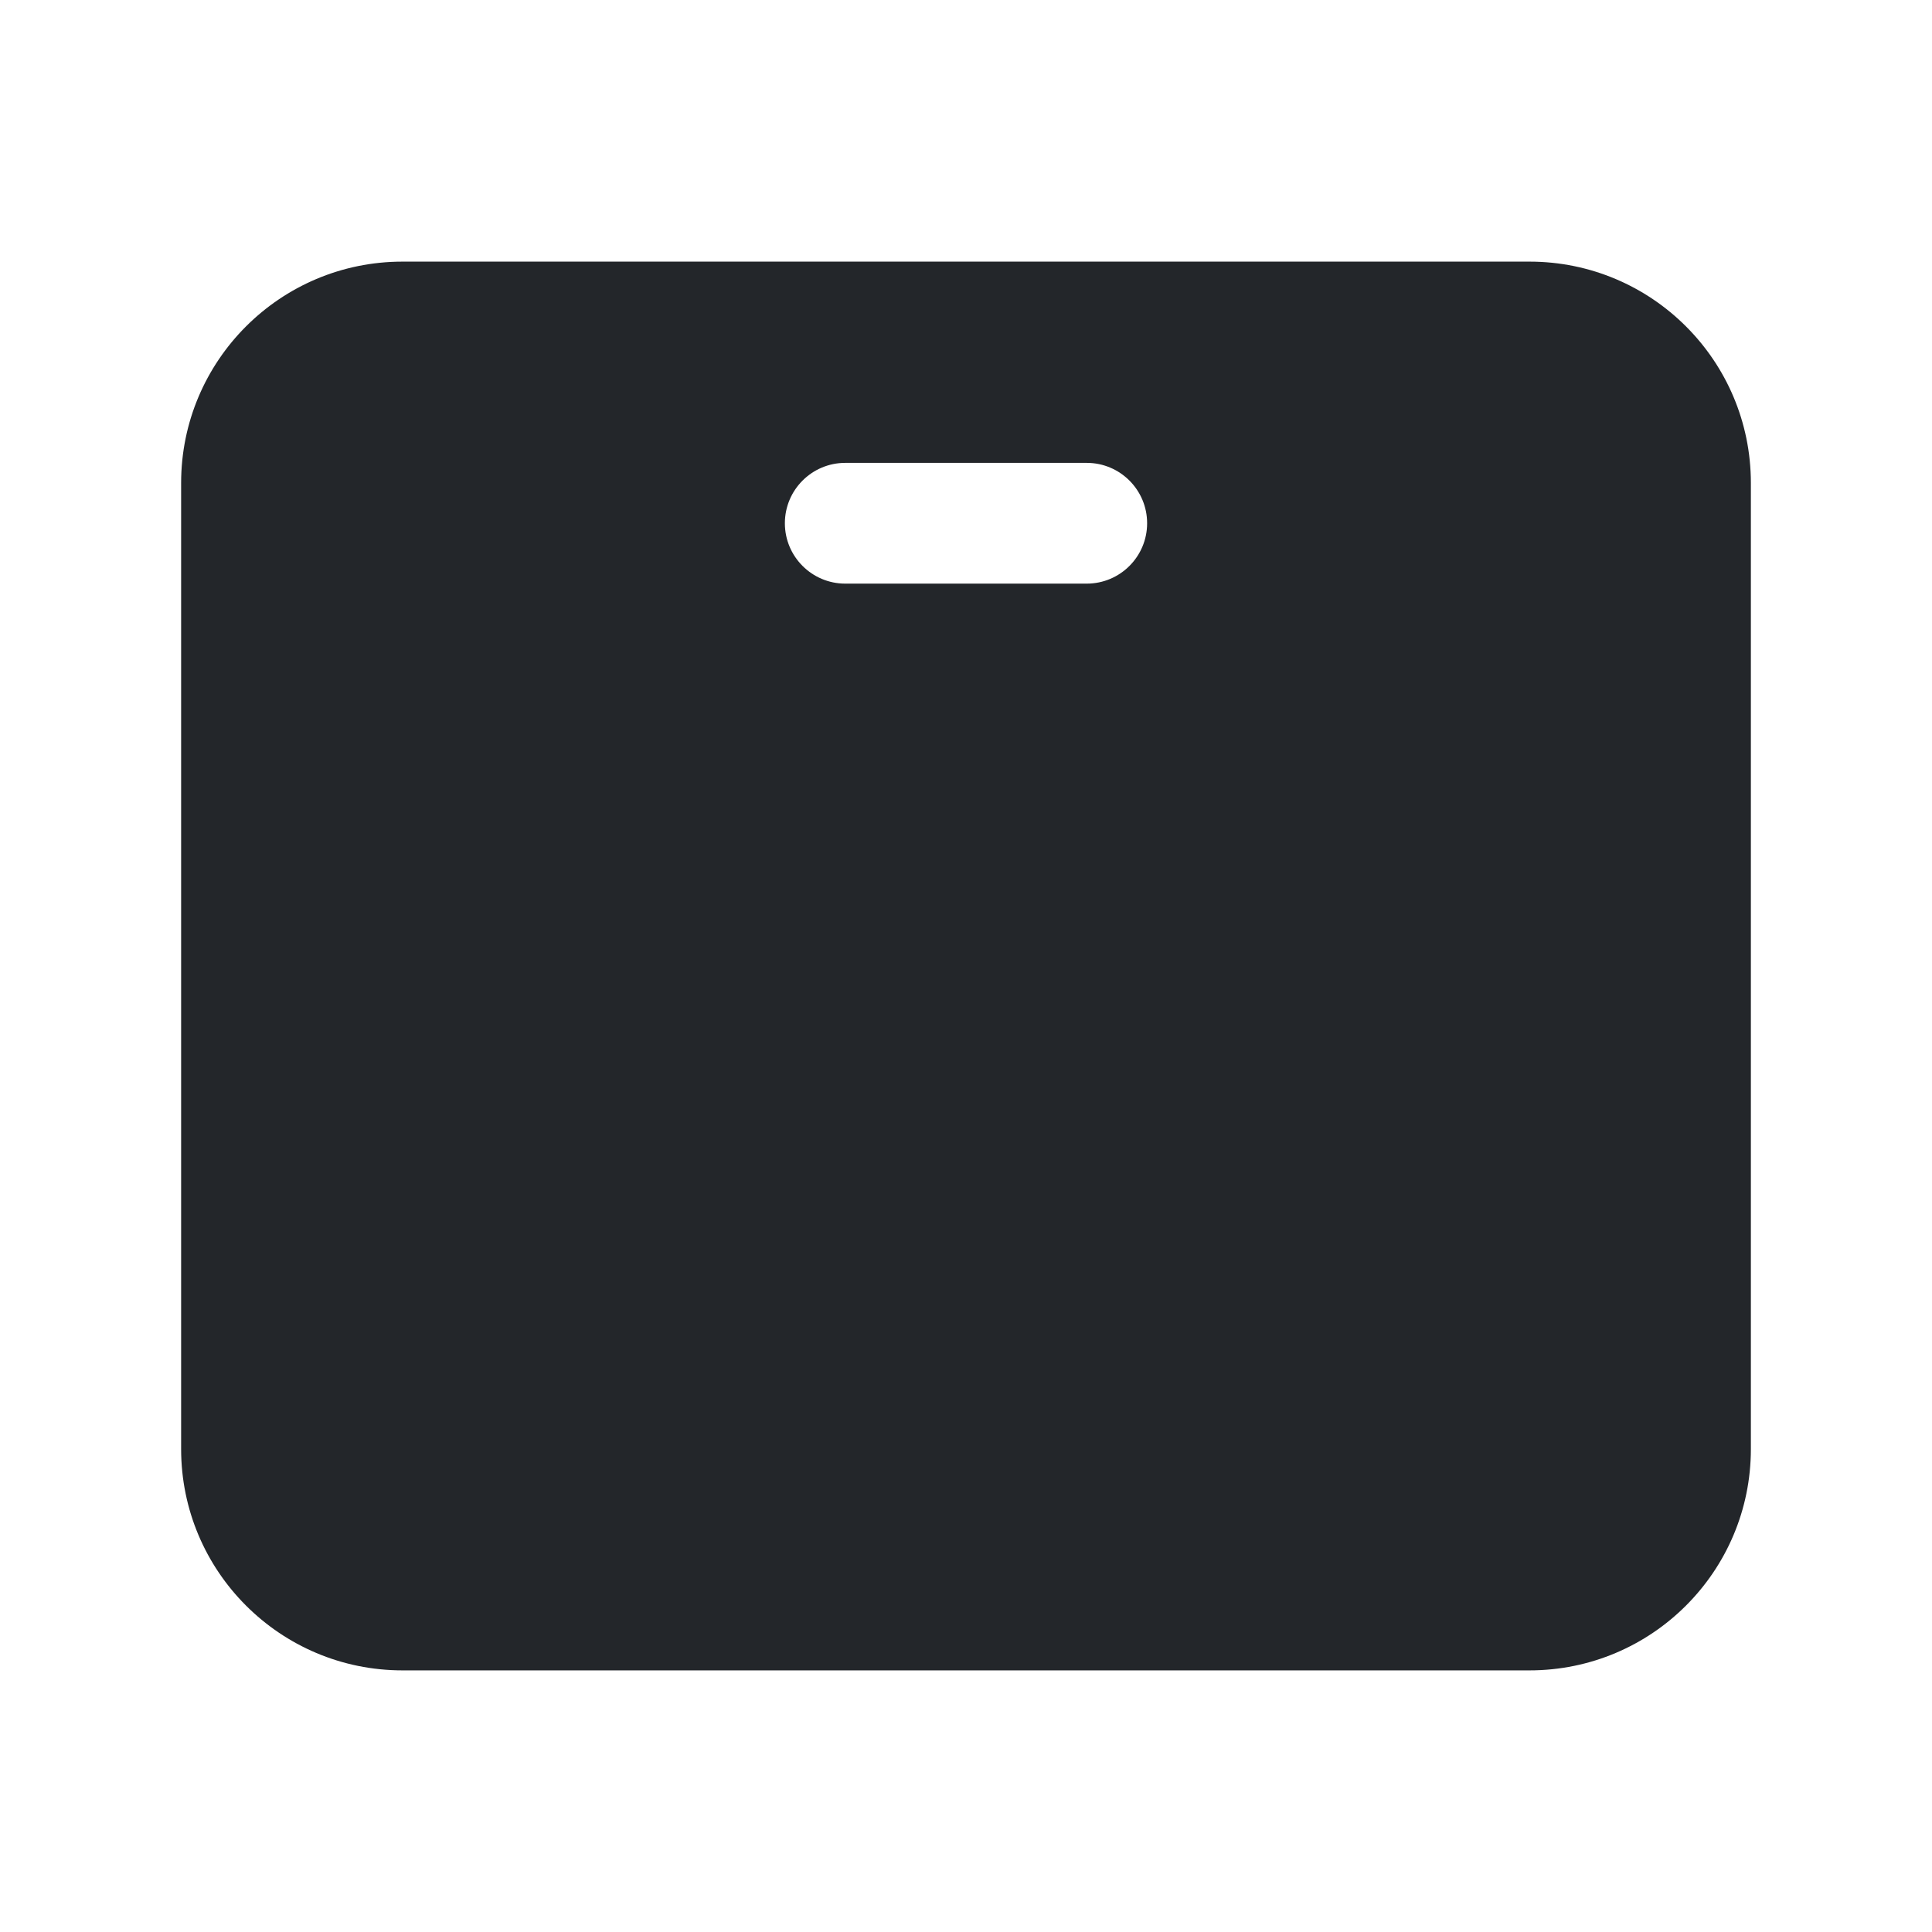
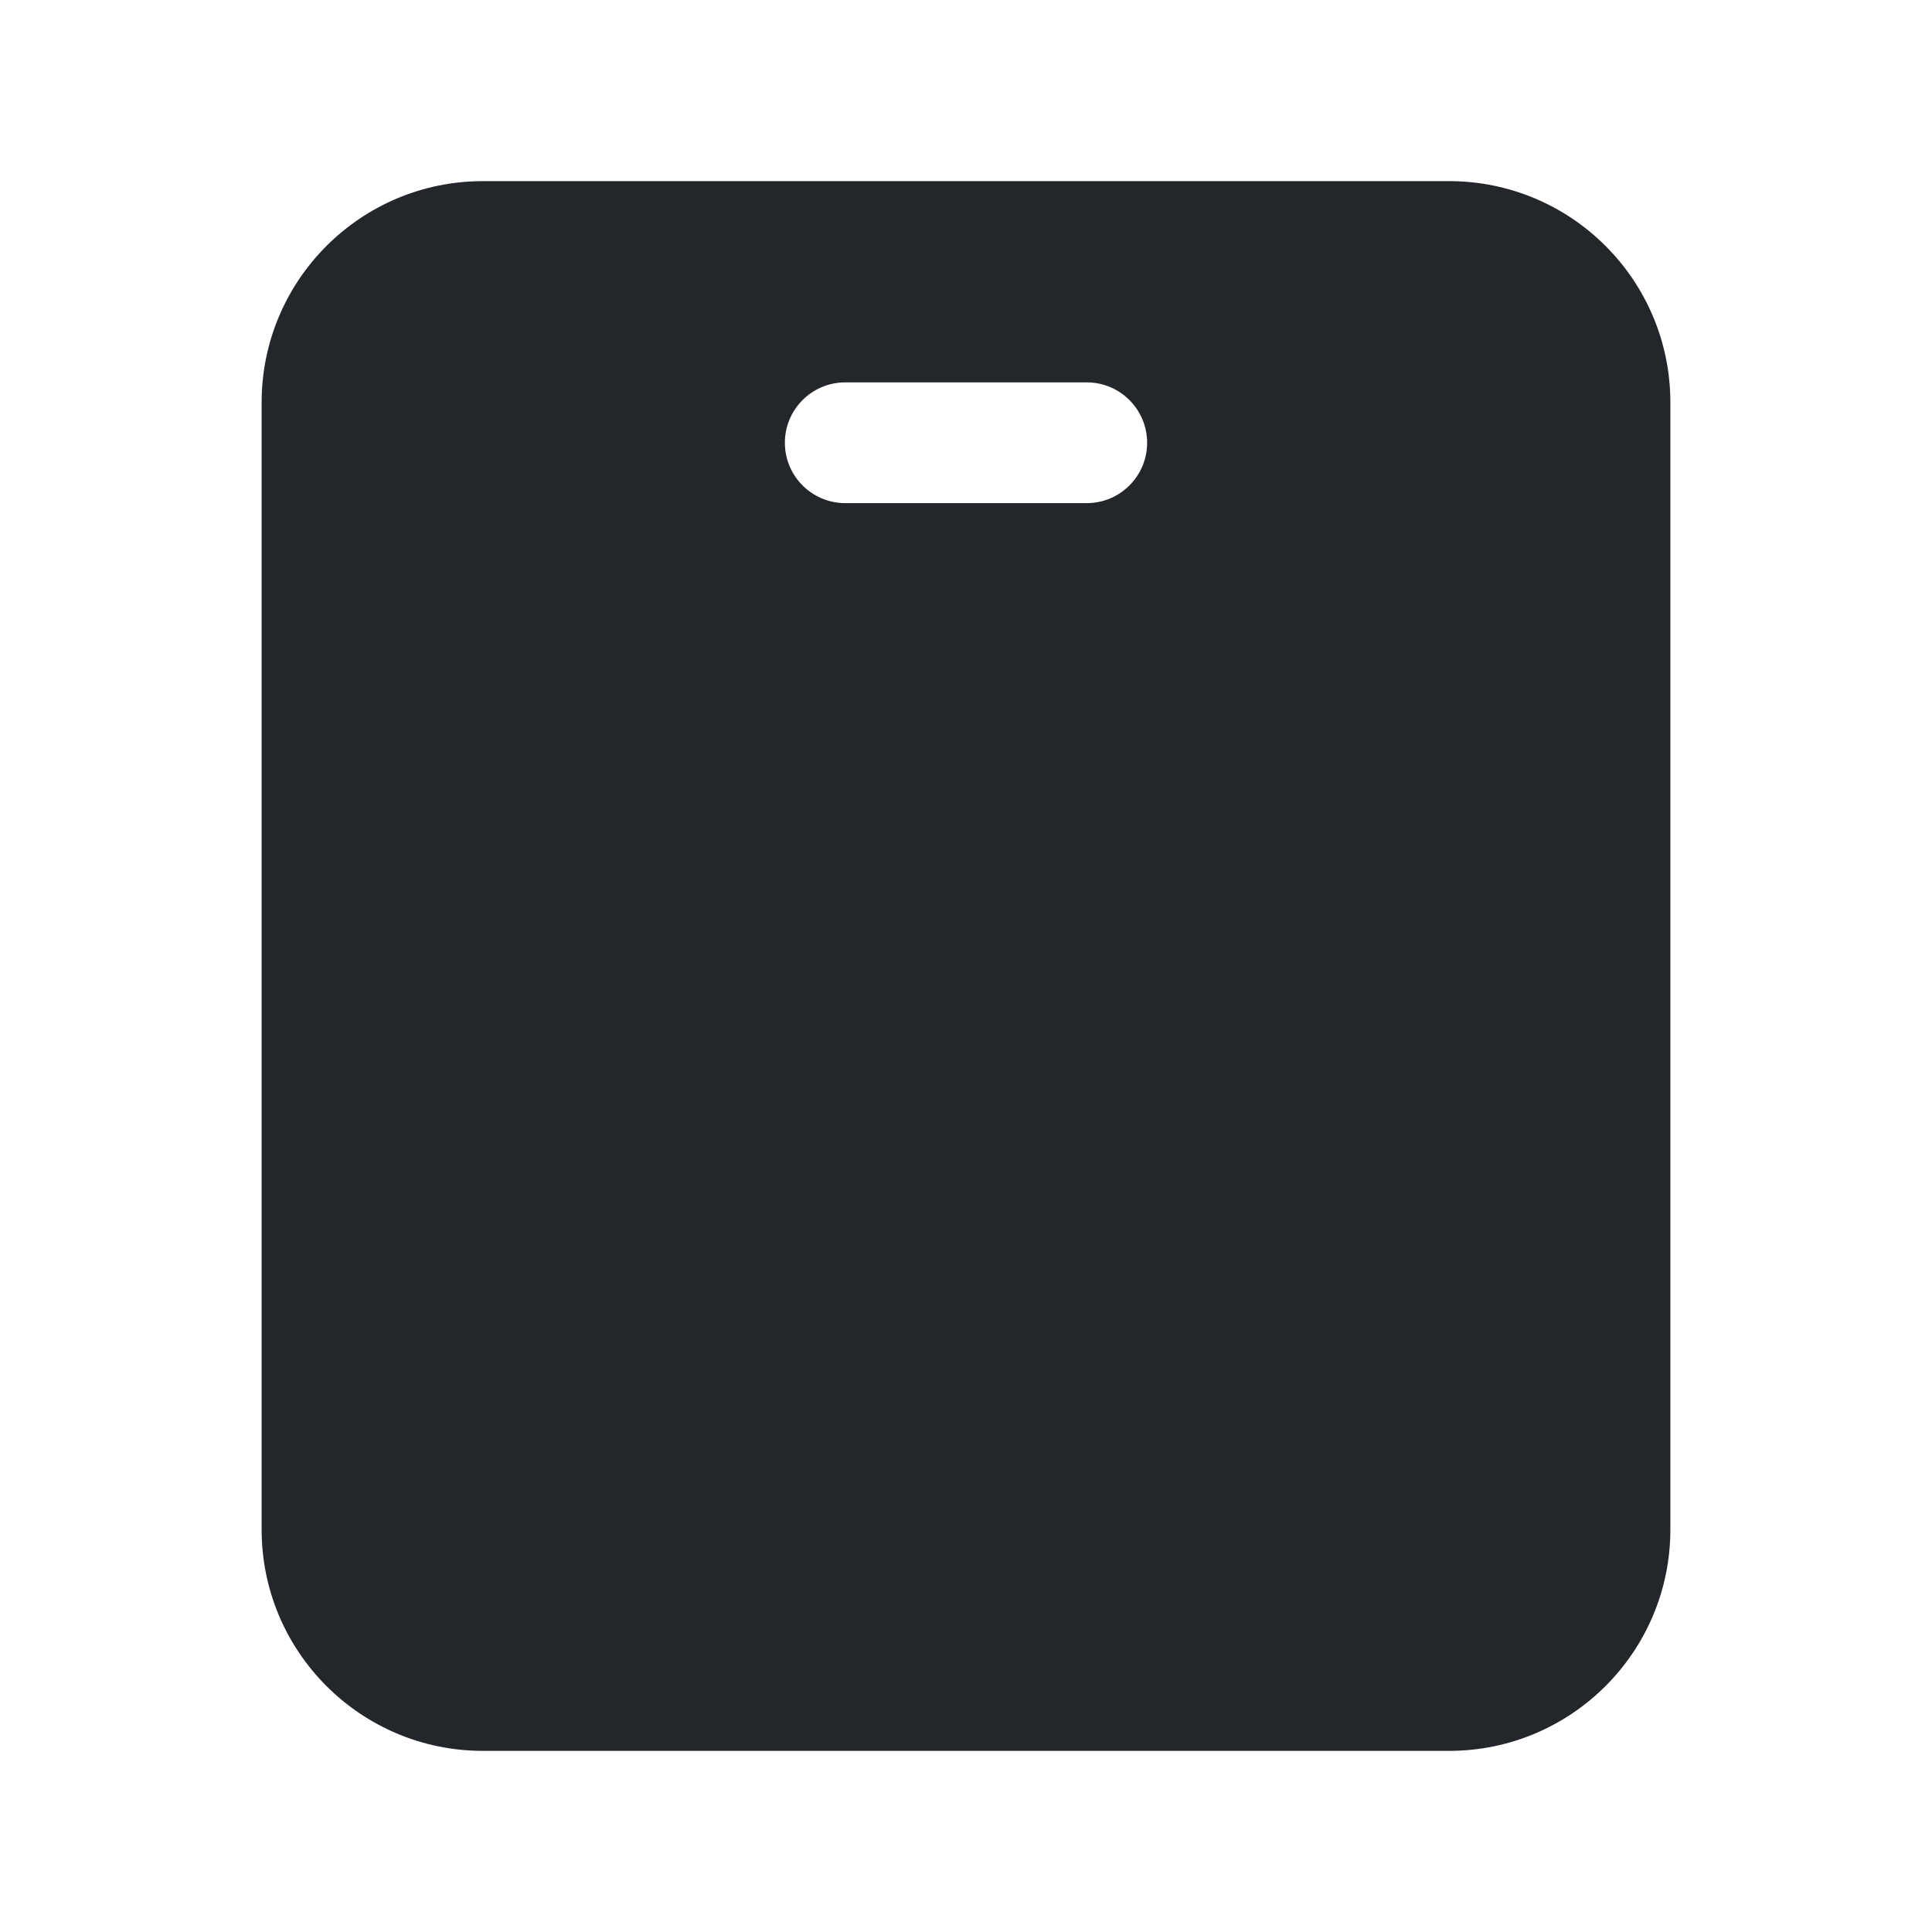
<svg xmlns="http://www.w3.org/2000/svg" width="24" height="24" viewBox="0 0 24 24" fill="none">
-   <path fill-rule="evenodd" clip-rule="evenodd" d="M5 3.25C3.481 3.25 2.25 4.481 2.25 6V18C2.25 19.519 3.481 20.75 5 20.75H19C20.519 20.75 21.75 19.519 21.75 18V6C21.75 4.481 20.519 3.25 19 3.25H5ZM10.5 5.75C10.086 5.75 9.75 6.086 9.75 6.5C9.75 6.914 10.086 7.25 10.5 7.25H13.5C13.914 7.25 14.25 6.914 14.25 6.5C14.25 6.086 13.914 5.75 13.5 5.75H10.5Z" fill="#23262A" />
+   <path fill-rule="evenodd" clip-rule="evenodd" d="M6 2.25C4.481 2.25 3.25 3.481 3.25 5V19C3.25 20.519 4.481 21.75 6 21.75H18C19.519 21.75 20.75 20.519 20.75 19V5C20.75 3.481 19.519 2.25 18 2.25H6ZM10.5 4.75C10.086 4.75 9.75 5.086 9.75 5.5C9.75 5.914 10.086 6.25 10.5 6.25H13.5C13.914 6.25 14.25 5.914 14.25 5.5C14.25 5.086 13.914 4.75 13.5 4.75H10.5Z" fill="#23262A" />
</svg>
